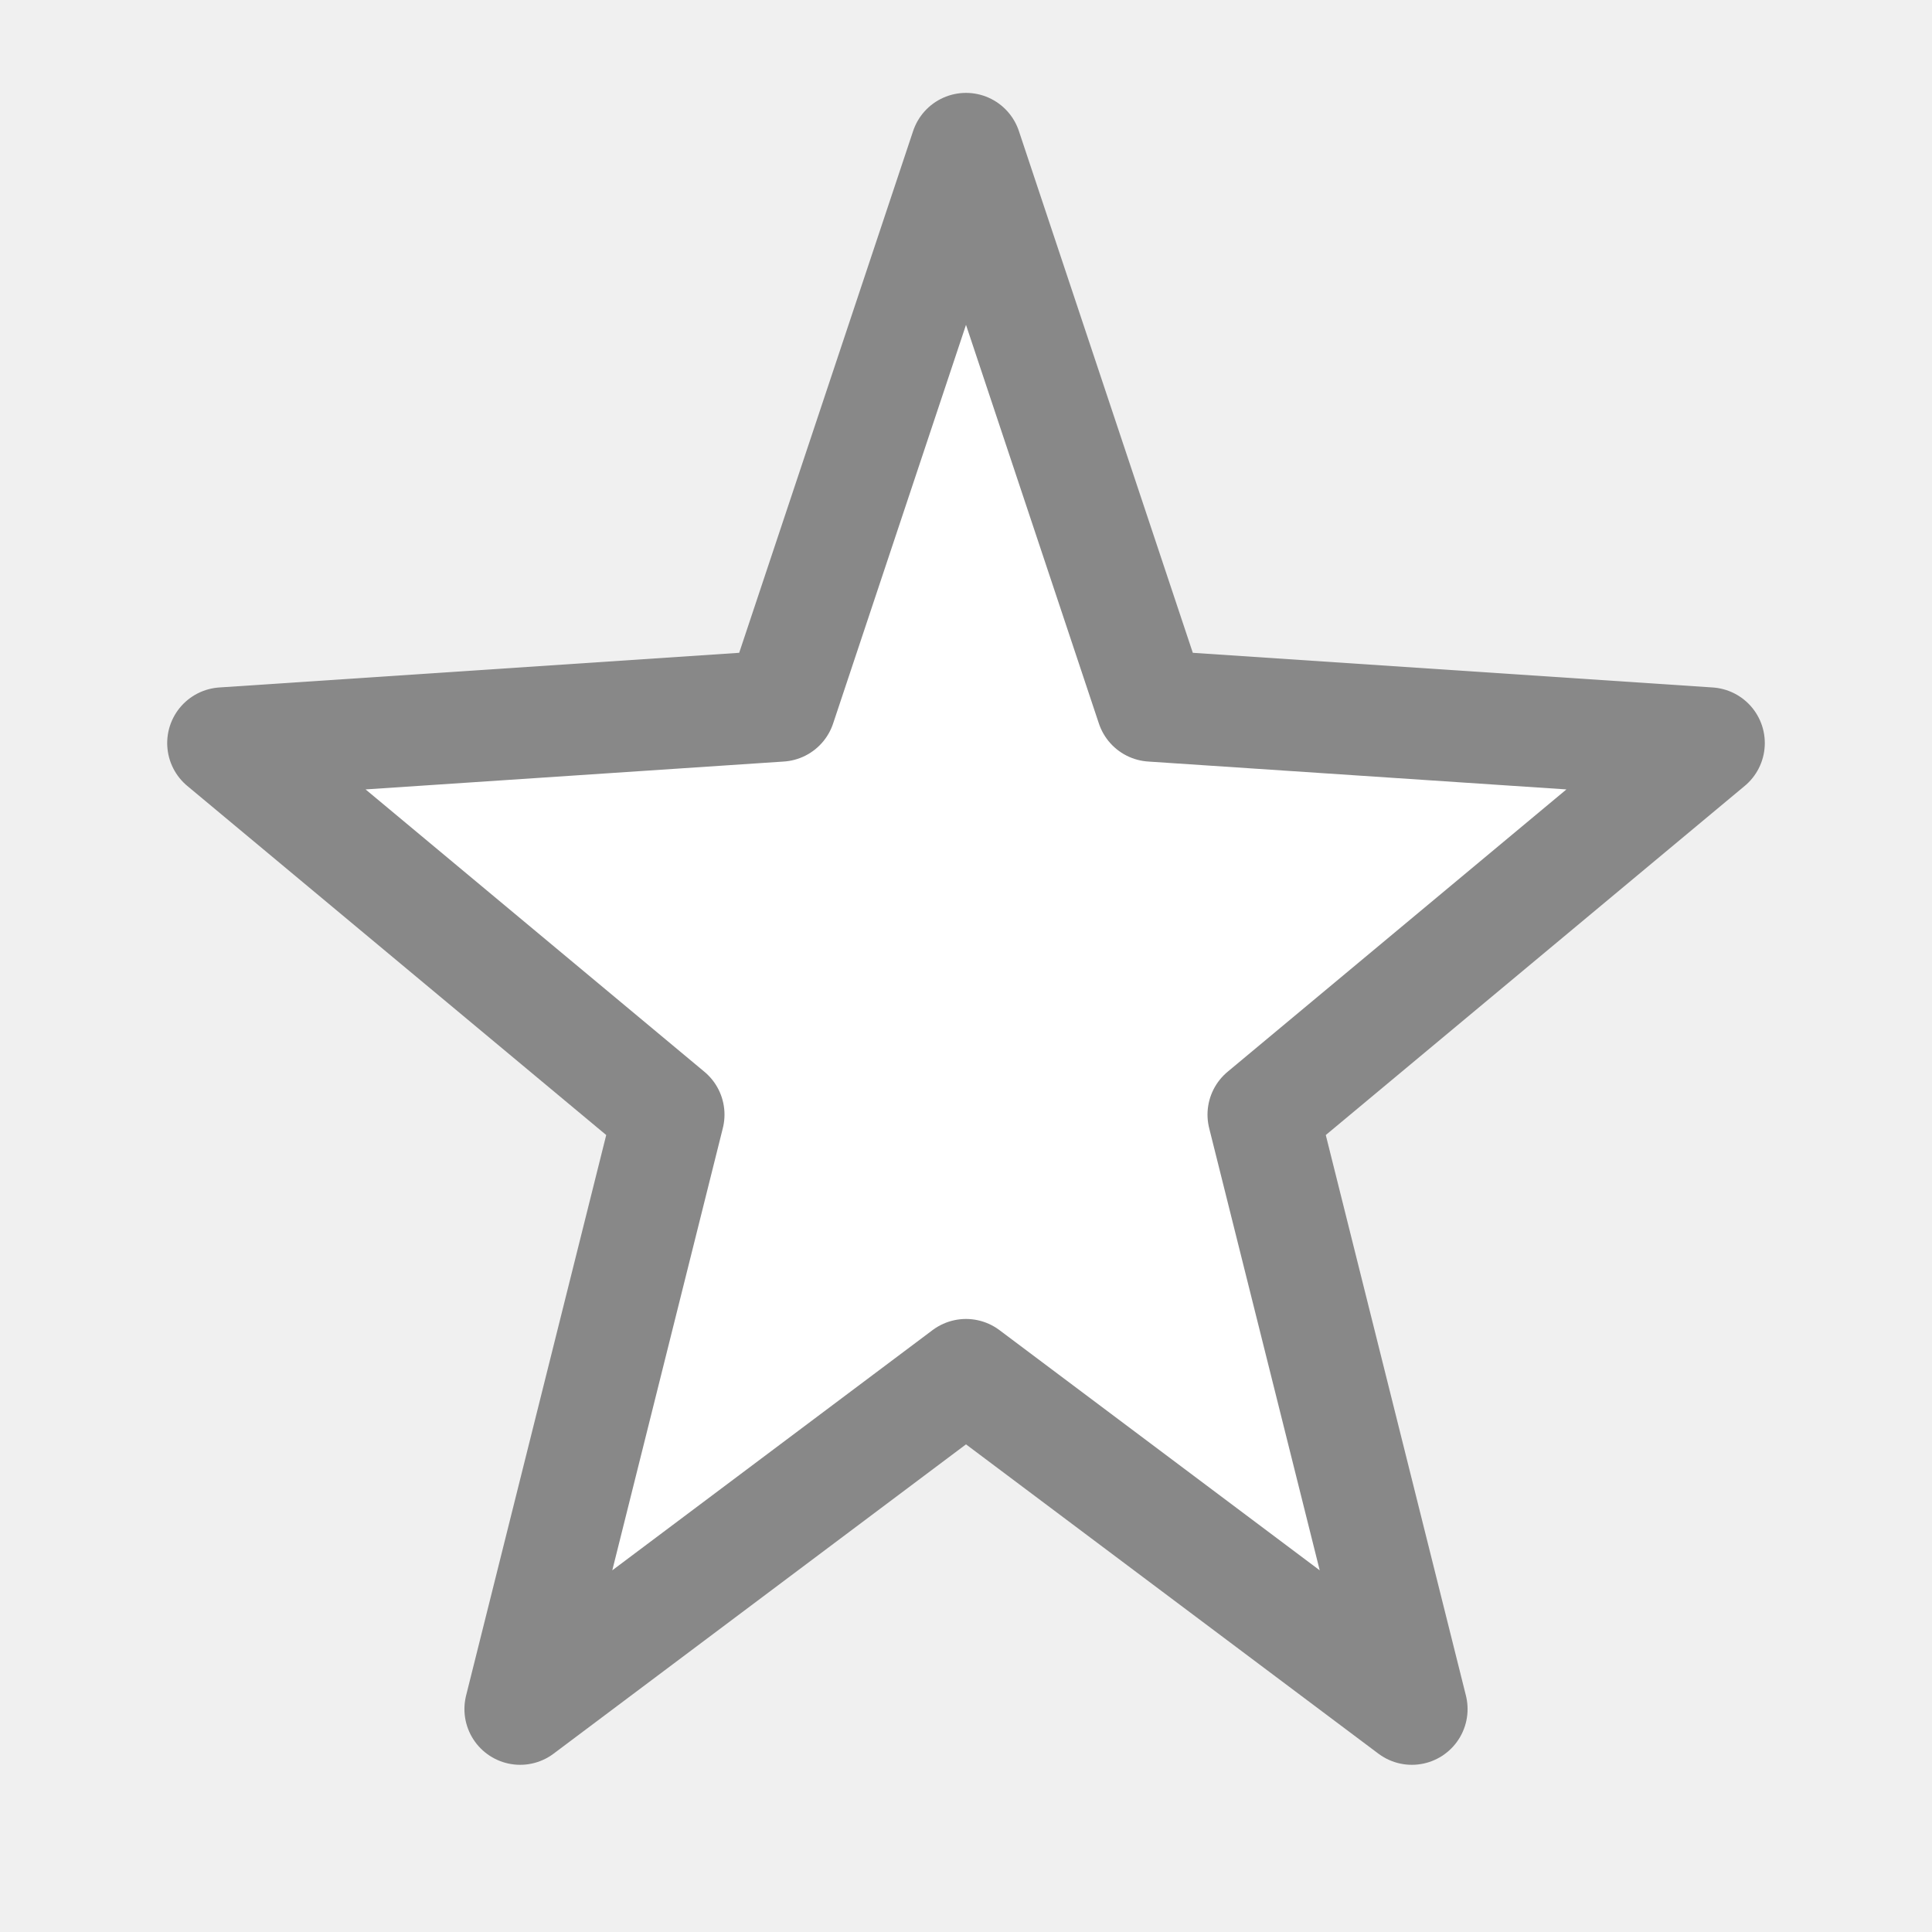
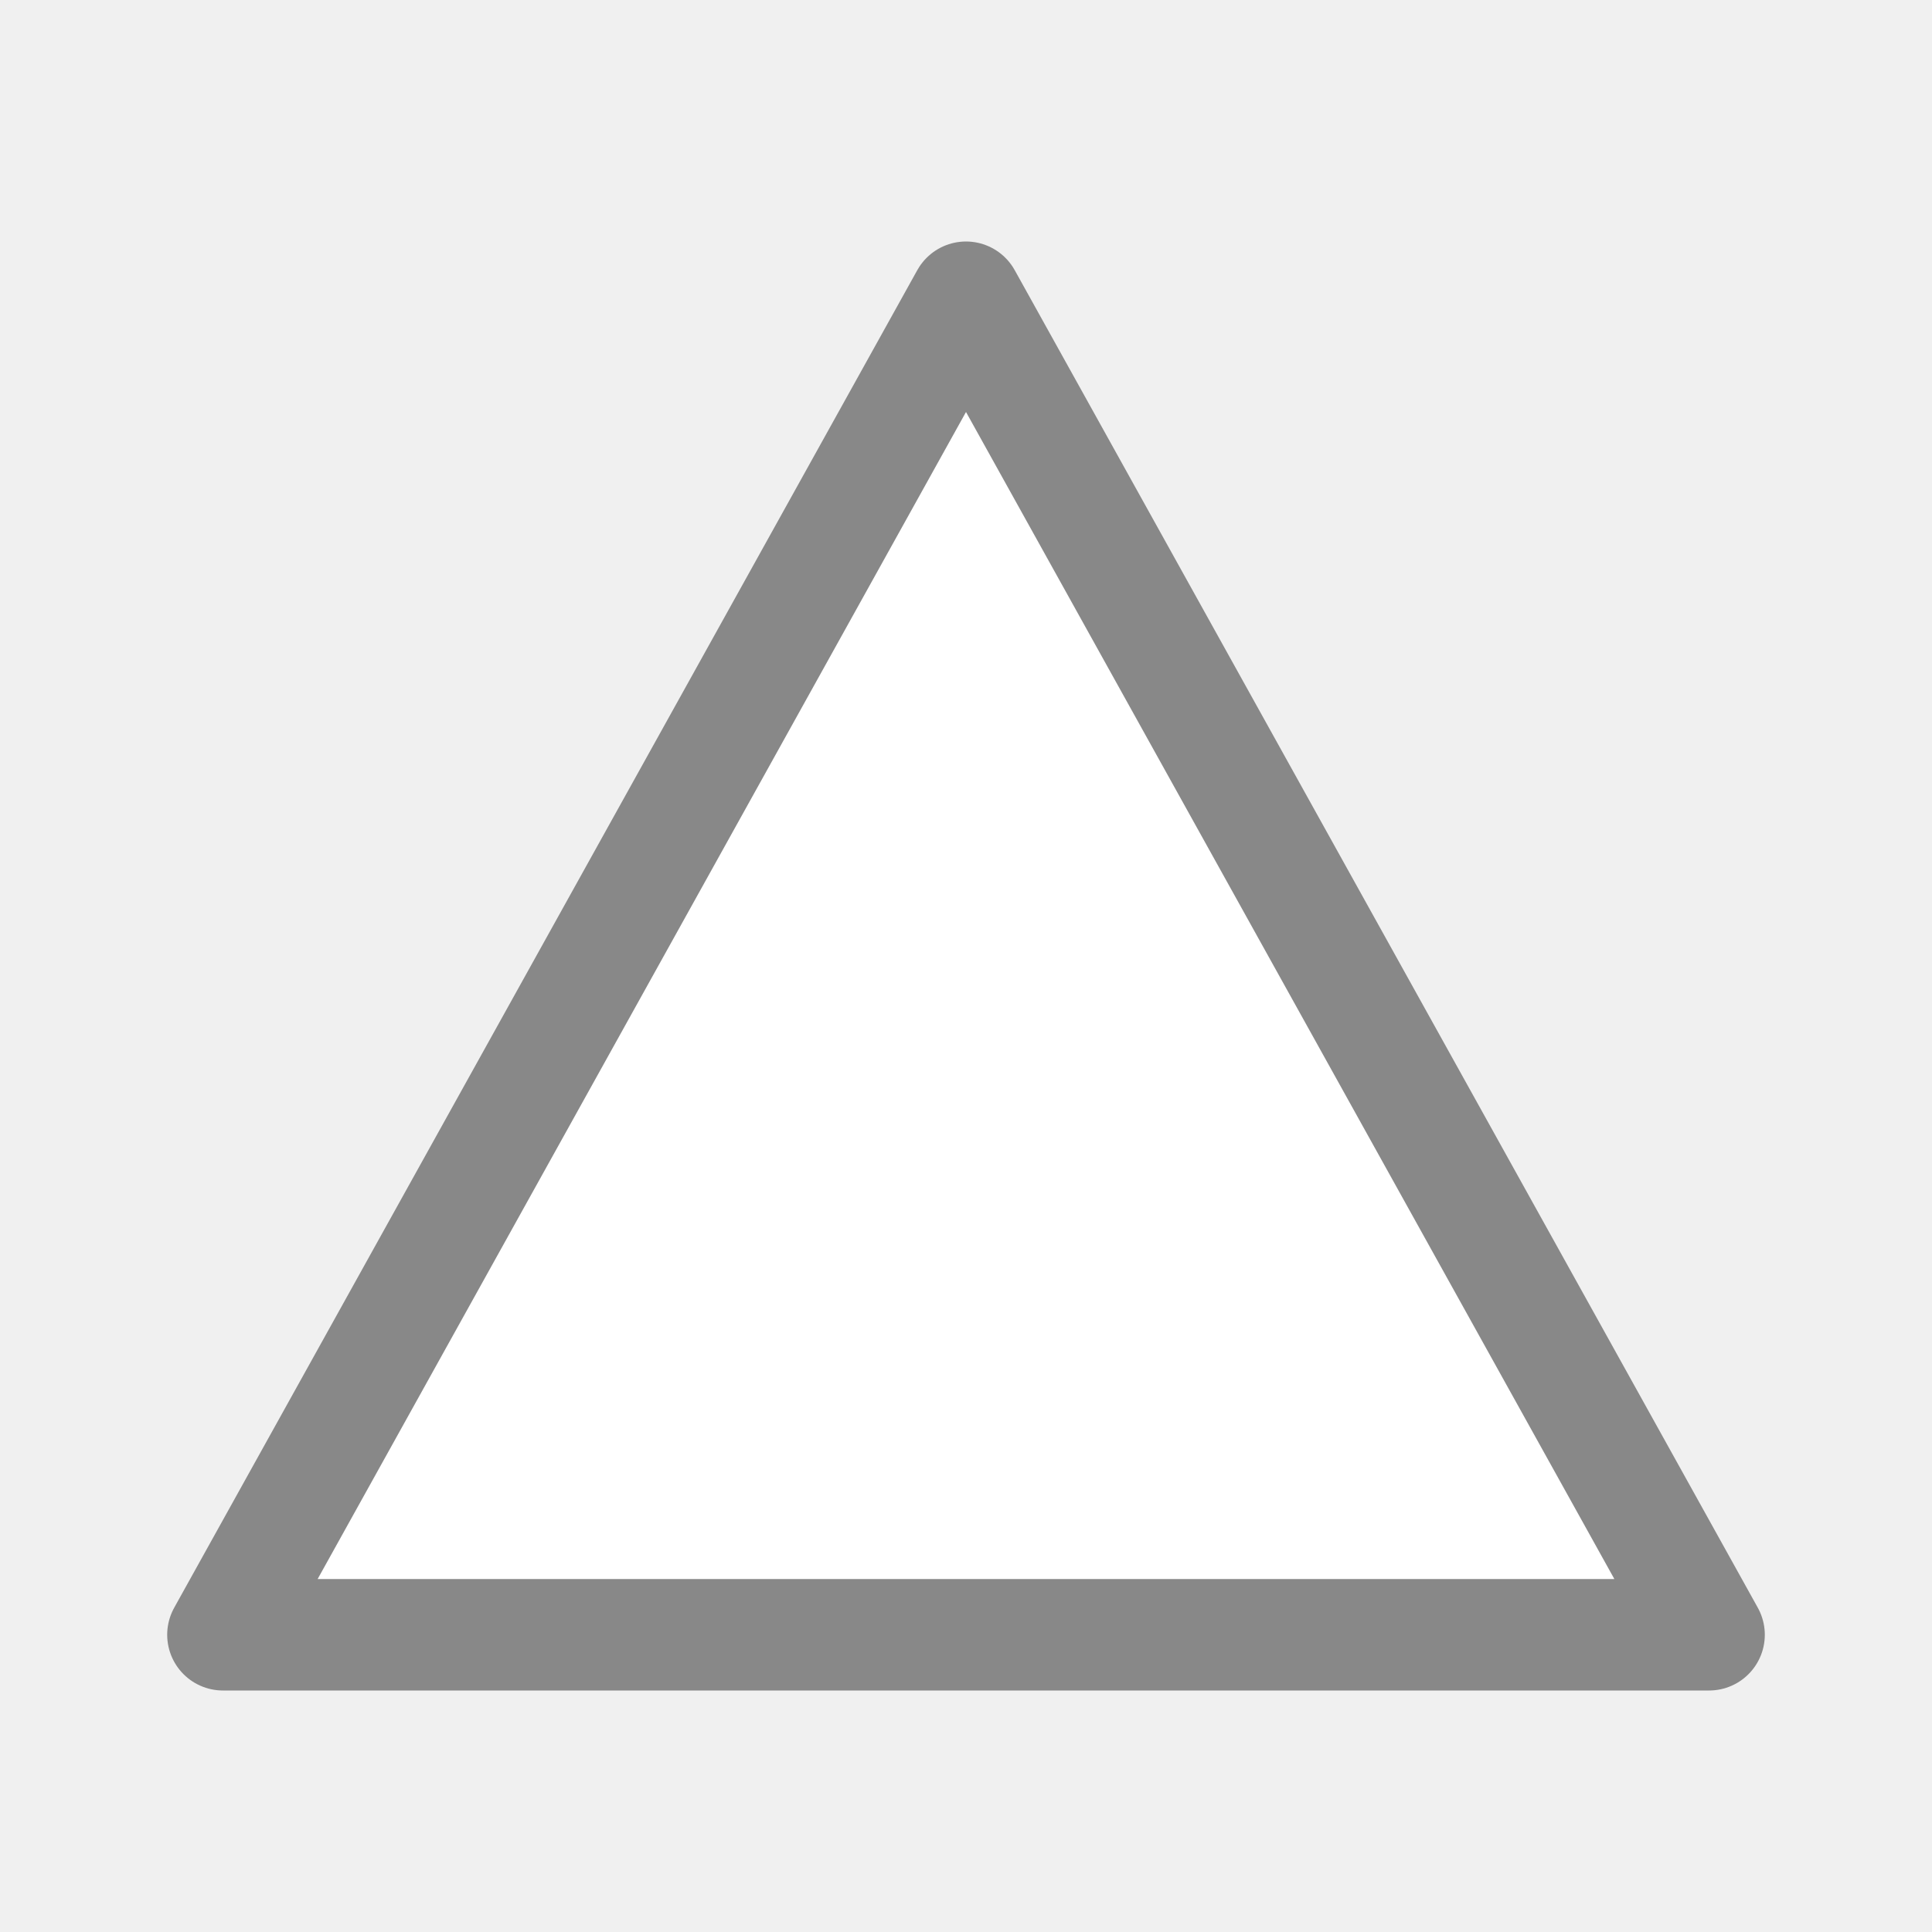
<svg xmlns="http://www.w3.org/2000/svg" width="26" height="26" viewBox="0 0 26 26" fill="none">
-   <path d="M13 2L15.5 9.5L23 10L17 15L19 23L13 18.5L7 23L9 15L3 10L10.5 9.5L13 2Z" stroke="#888" stroke-width="1.5" fill="#fff" stroke-linejoin="round" />
+   <path d="M13 4L23 22H3L13 4Z" stroke="#888" stroke-width="1.5" fill="#fff" stroke-linejoin="round" />
</svg>
